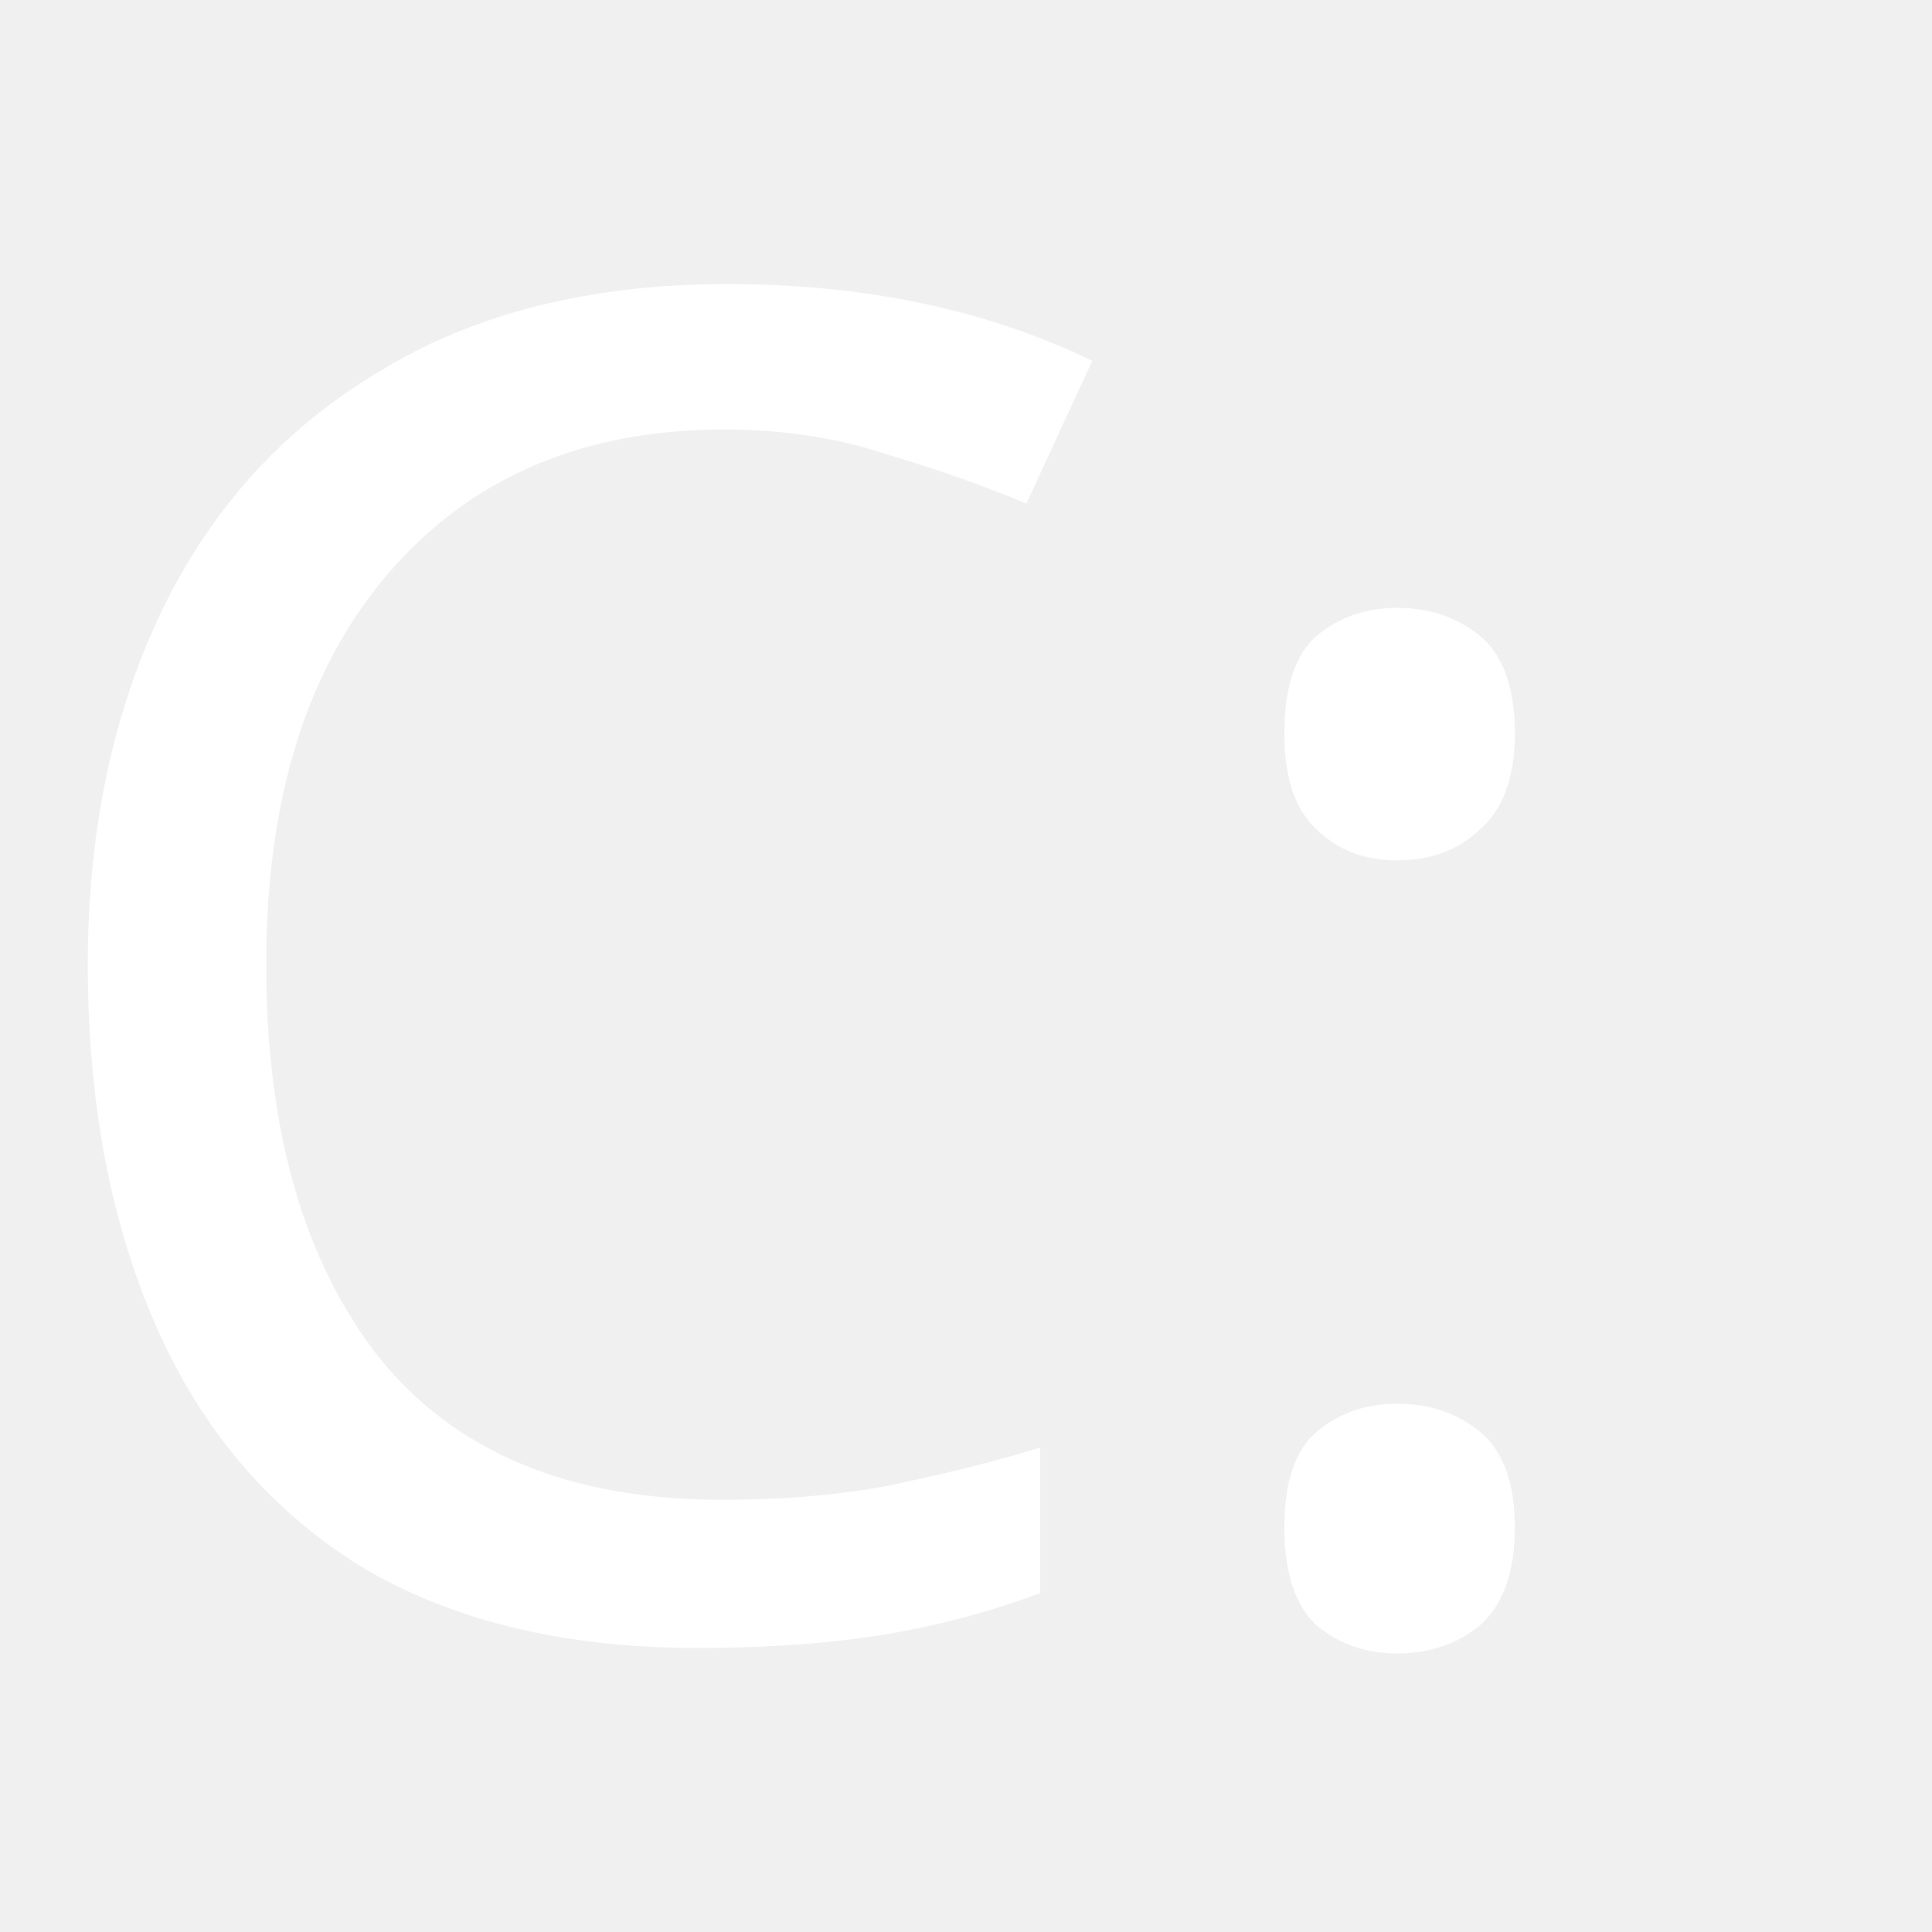
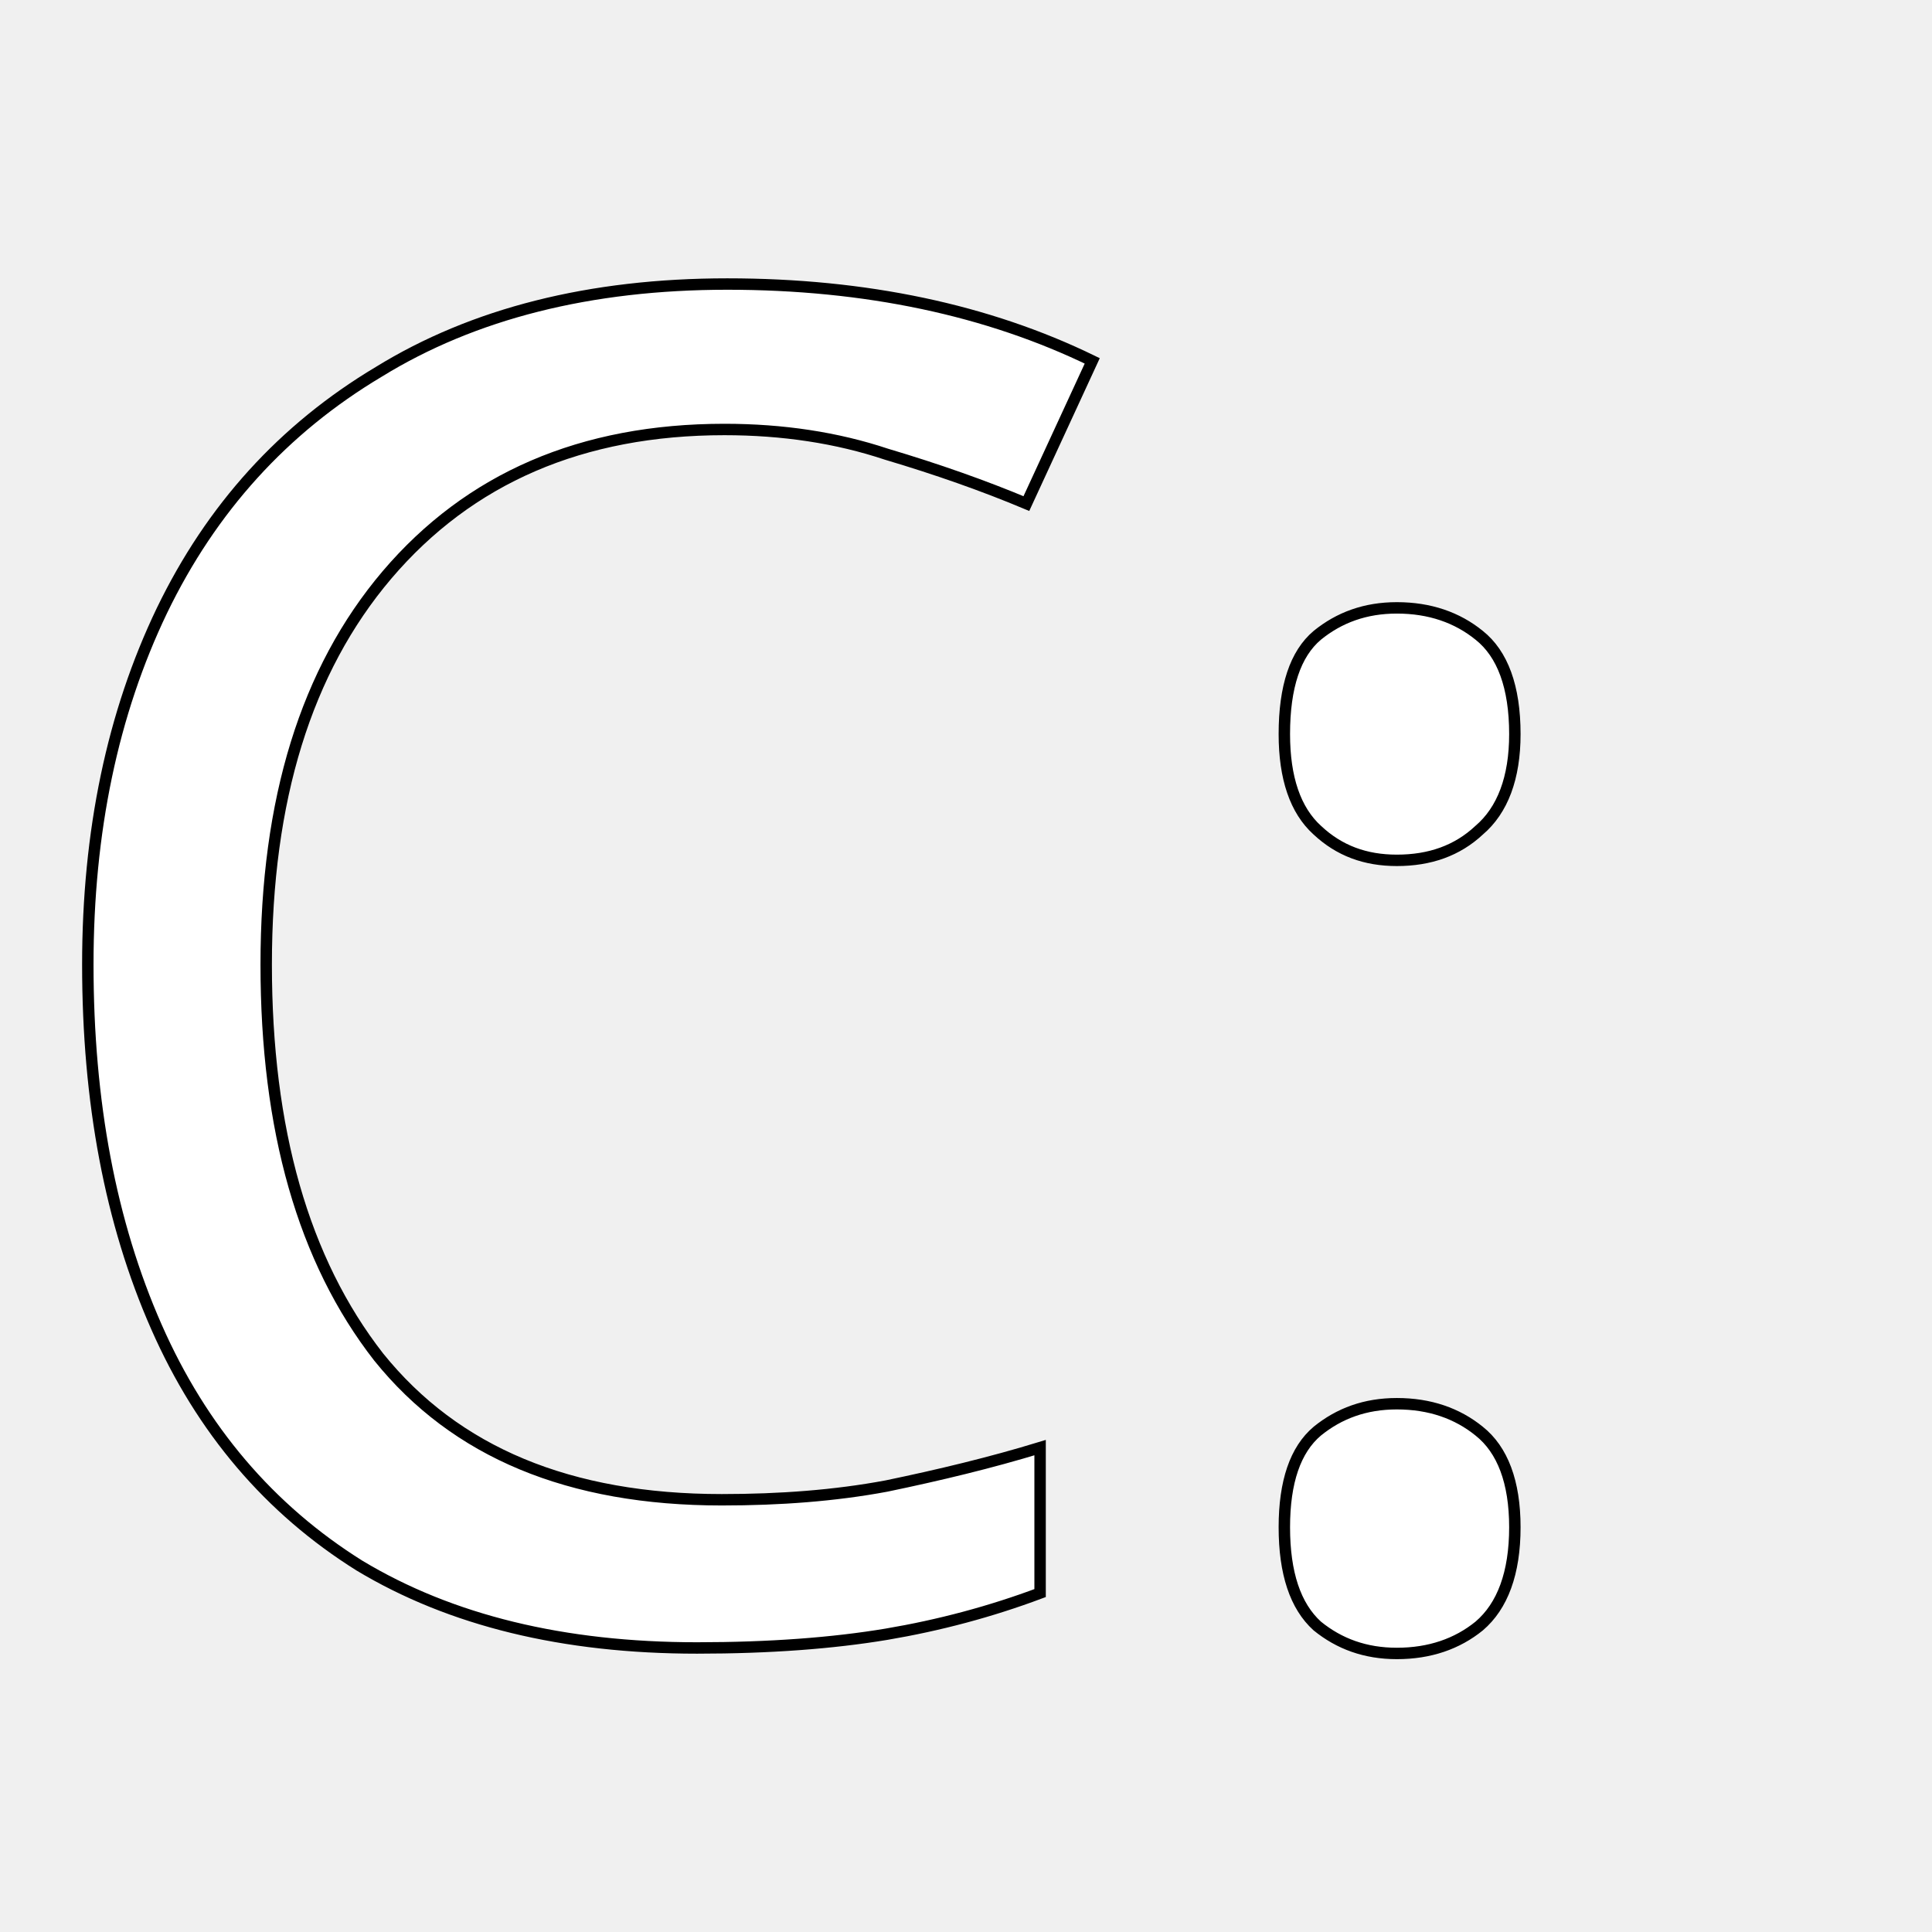
<svg xmlns="http://www.w3.org/2000/svg" width="11mm" height="11mm" viewBox="0 0 11 11" version="1.1" id="svg8">
  <defs id="defs2" />
  <g id="layer1" transform="translate(0,-286)">
-     <text xml:space="preserve" style="font-style:normal;font-weight:normal;font-size:10.583px;line-height:1.25;font-family:sans-serif;letter-spacing:0px;word-spacing:0px;fill:#ffffff;fill-opacity:1;stroke:none;stroke-width:0.265" x="-0.142" y="295.276" id="text4520">
-       <tspan id="tspan4518" x="-0.142" y="295.276" style="fill:#ffffff;fill-opacity:1;stroke-width:0.265">C:</tspan>
+     <text xml:space="preserve" style="font-style:normal;font-weight:normal;font-size:10.583px;line-height:1.25;font-family:sans-serif;letter-spacing:0px;word-spacing:0px;fill:#ffffff;fill-opacity:1;stroke:#000000;stroke-width:0.065;stroke-opacity:1;stroke-miterlimit:4;stroke-dasharray:none" x="-0.142" y="295.276" id="text4520">
+       <tspan id="tspan4518" x="-0.142" y="295.276" style="fill:#ffffff;fill-opacity:1;stroke-width:0.065;stroke:#000000;stroke-opacity:1;stroke-miterlimit:4;stroke-dasharray:none">C:</tspan>
    </text>
  </g>
</svg>
